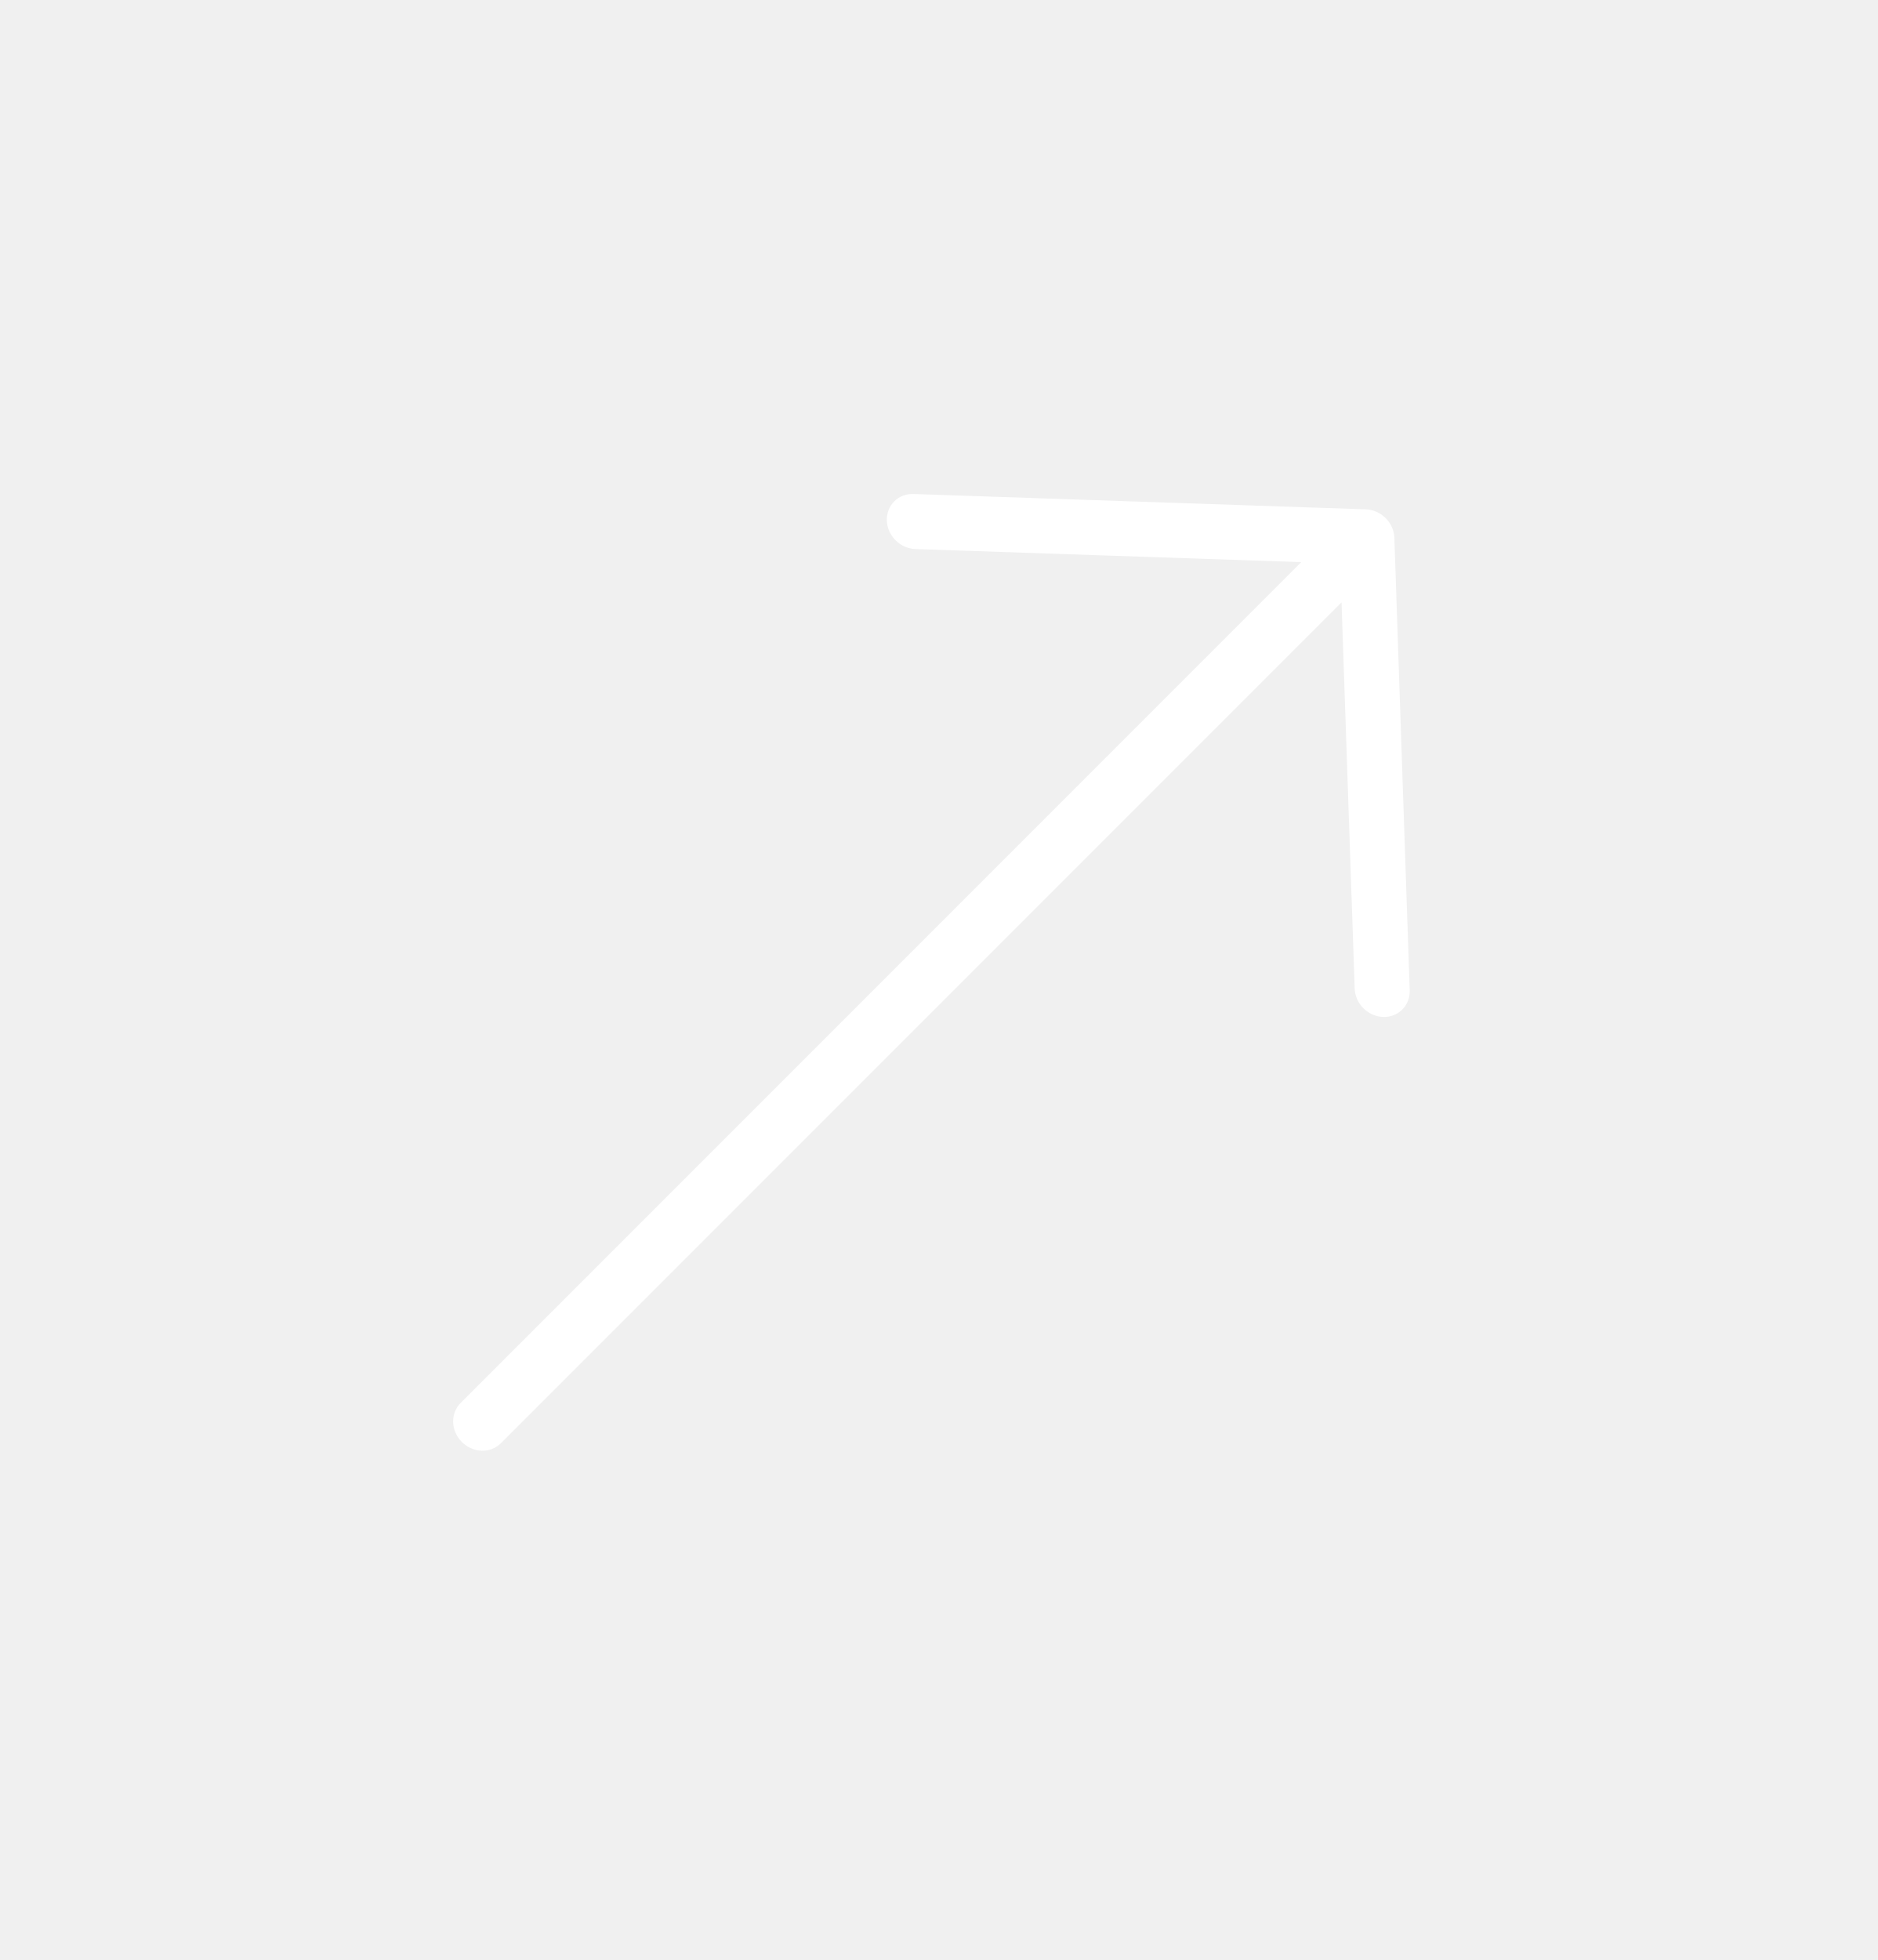
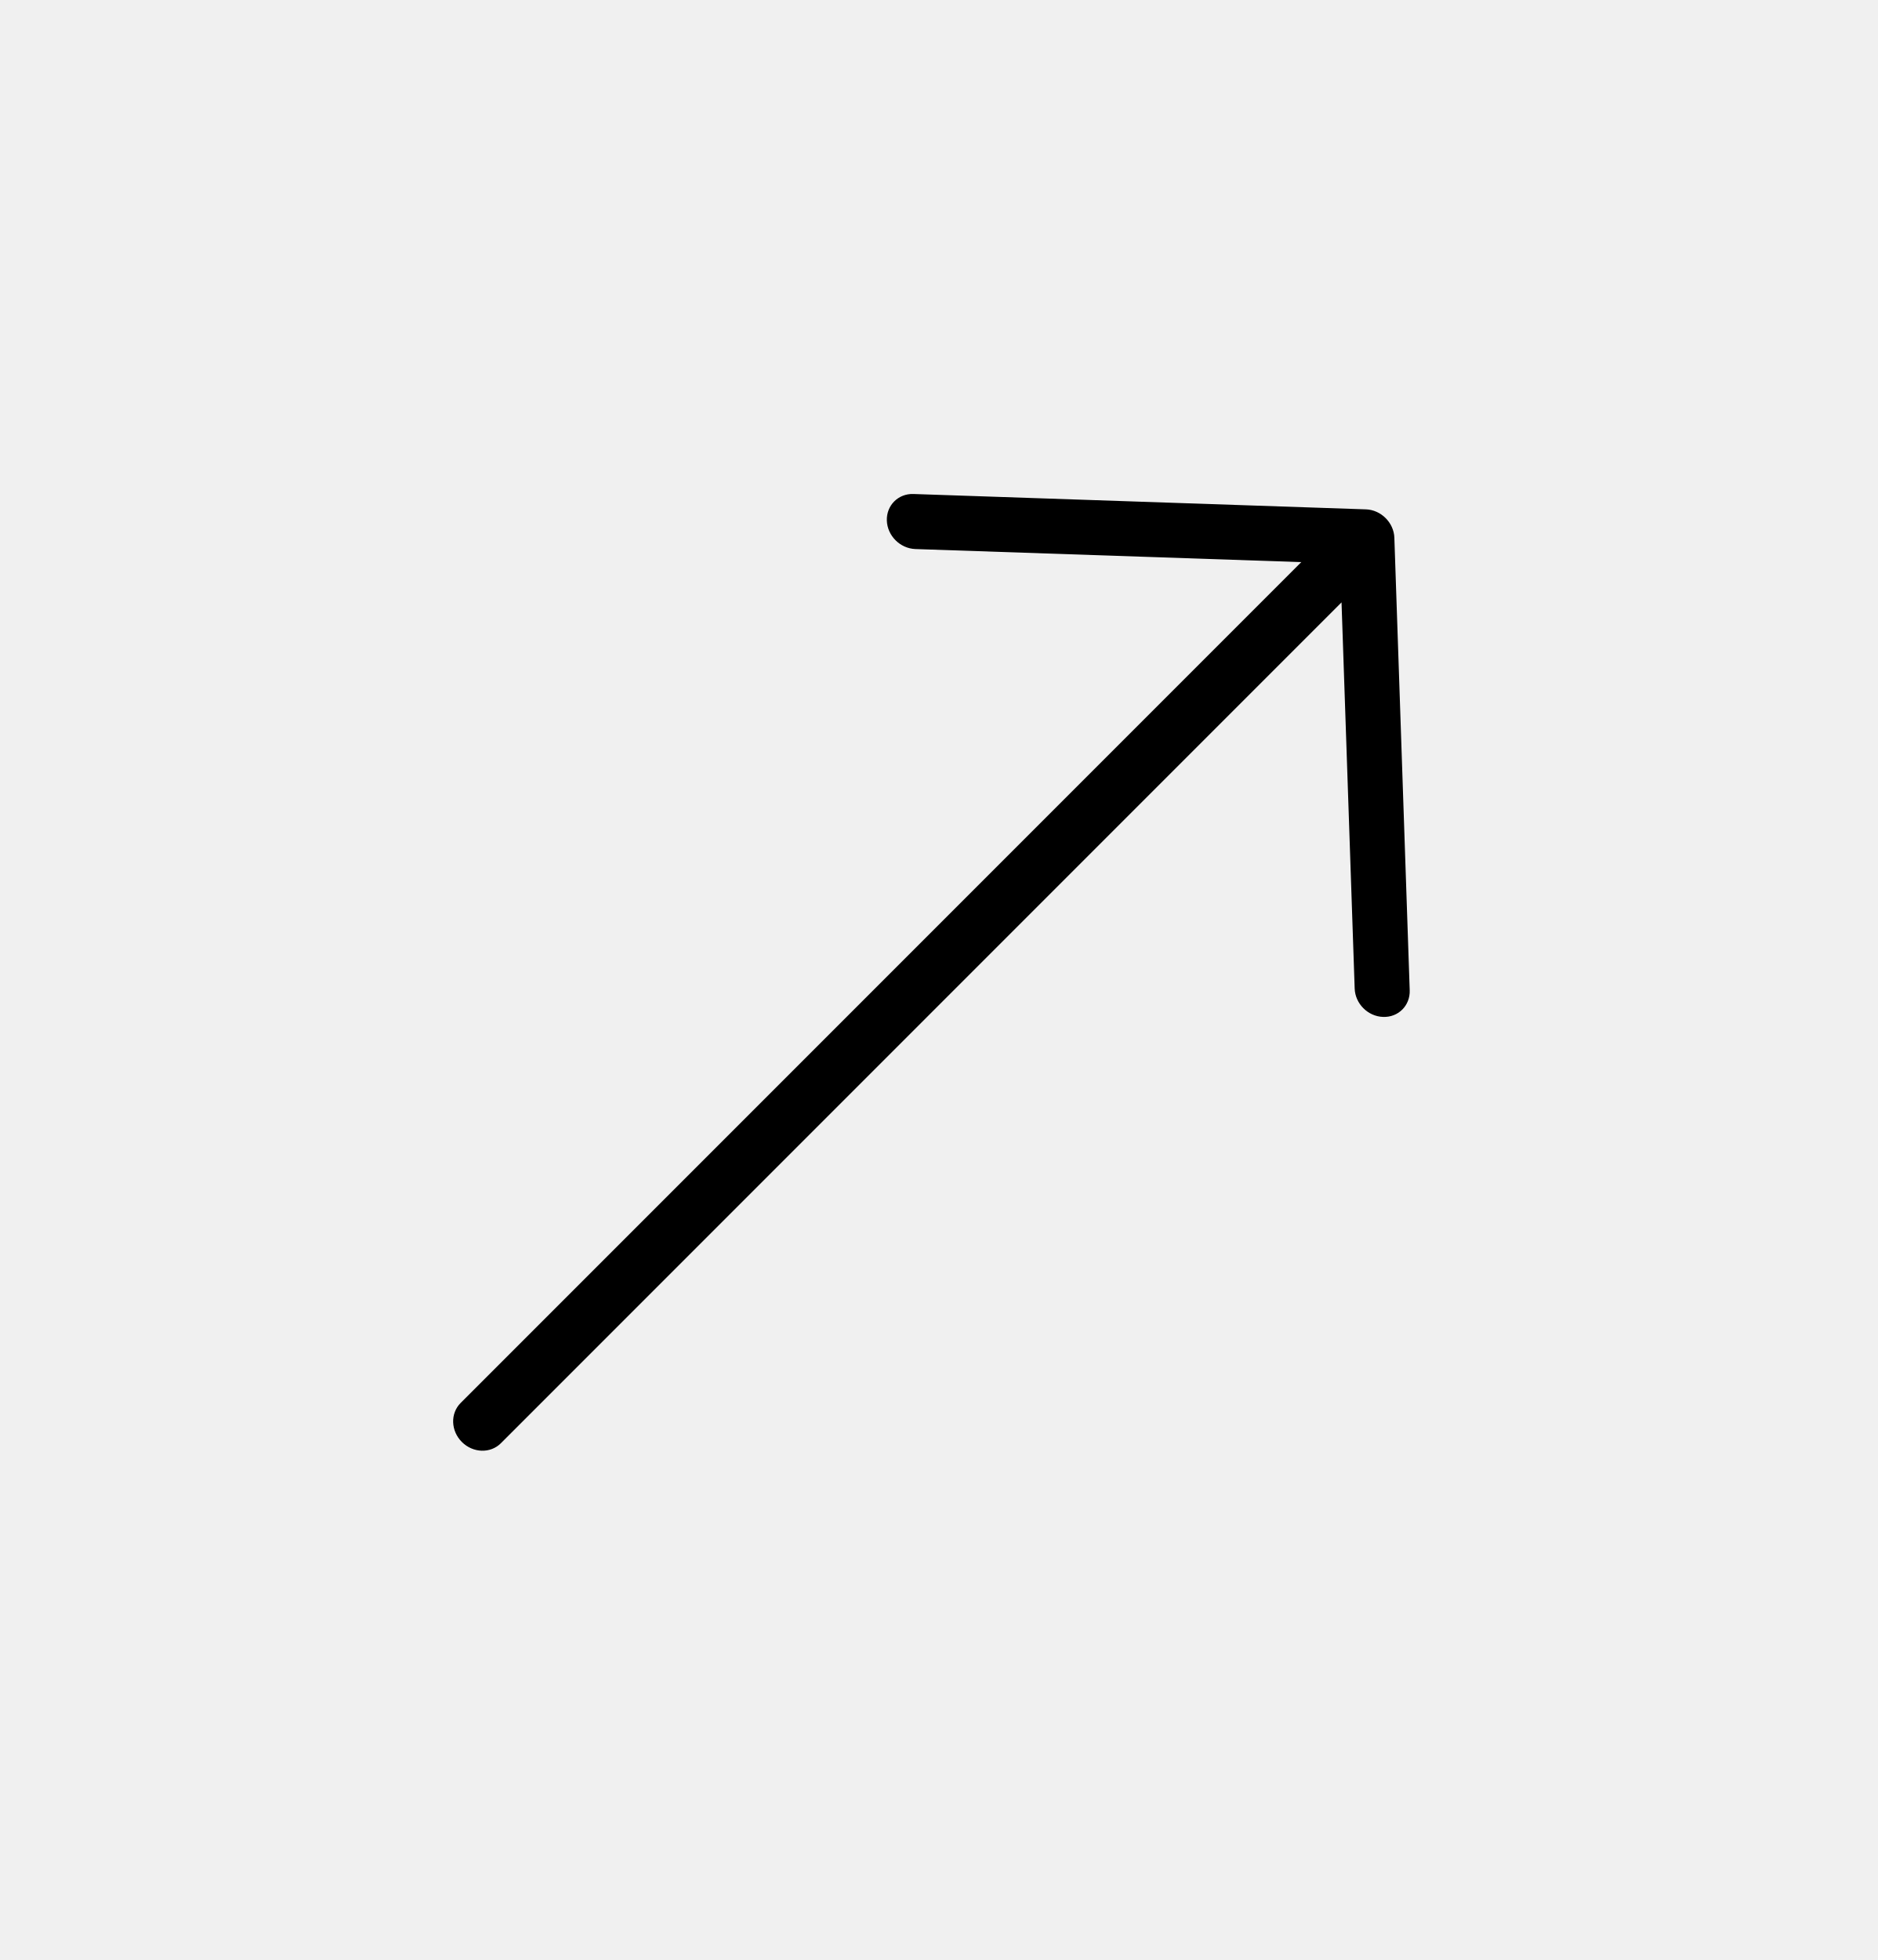
<svg xmlns="http://www.w3.org/2000/svg" width="23" height="24" viewBox="0 0 23 24" fill="none">
  <g clip-path="url(#clip0)">
-     <path d="M10.862 6.374C10.868 6.56 11.024 6.716 11.211 6.723L15.938 6.883L5.641 17.18C5.514 17.308 5.521 17.521 5.657 17.657C5.793 17.793 6.006 17.8 6.134 17.673L16.431 7.376L16.592 12.104C16.598 12.29 16.754 12.446 16.94 12.452C17.127 12.459 17.272 12.313 17.266 12.127L17.078 6.585C17.075 6.492 17.034 6.407 16.971 6.344C16.908 6.281 16.822 6.24 16.729 6.237L11.188 6.049C11.002 6.042 10.856 6.188 10.862 6.374Z" fill="white" />
+     <path d="M10.862 6.374C10.868 6.56 11.024 6.716 11.211 6.723L15.938 6.883L5.641 17.18C5.514 17.308 5.521 17.521 5.657 17.657C5.793 17.793 6.006 17.8 6.134 17.673L16.431 7.376L16.592 12.104C16.598 12.29 16.754 12.446 16.94 12.452C17.127 12.459 17.272 12.313 17.266 12.127L17.078 6.585C17.075 6.492 17.034 6.407 16.971 6.344C16.908 6.281 16.822 6.24 16.729 6.237L11.188 6.049C11.002 6.042 10.856 6.188 10.862 6.374Z" fill="currentColor" />
  </g>
  <defs>
    <clipPath id="clip0">
-       <rect width="16" height="16" fill="white" transform="matrix(0.70712 -0.707093 0.70712 0.707093 0 12)" />
+       <rect width="16" height="16" fill="currentColor" transform="matrix(0.70712 -0.707093 0.70712 0.707093 0 12)" />
    </clipPath>
  </defs>
</svg>
